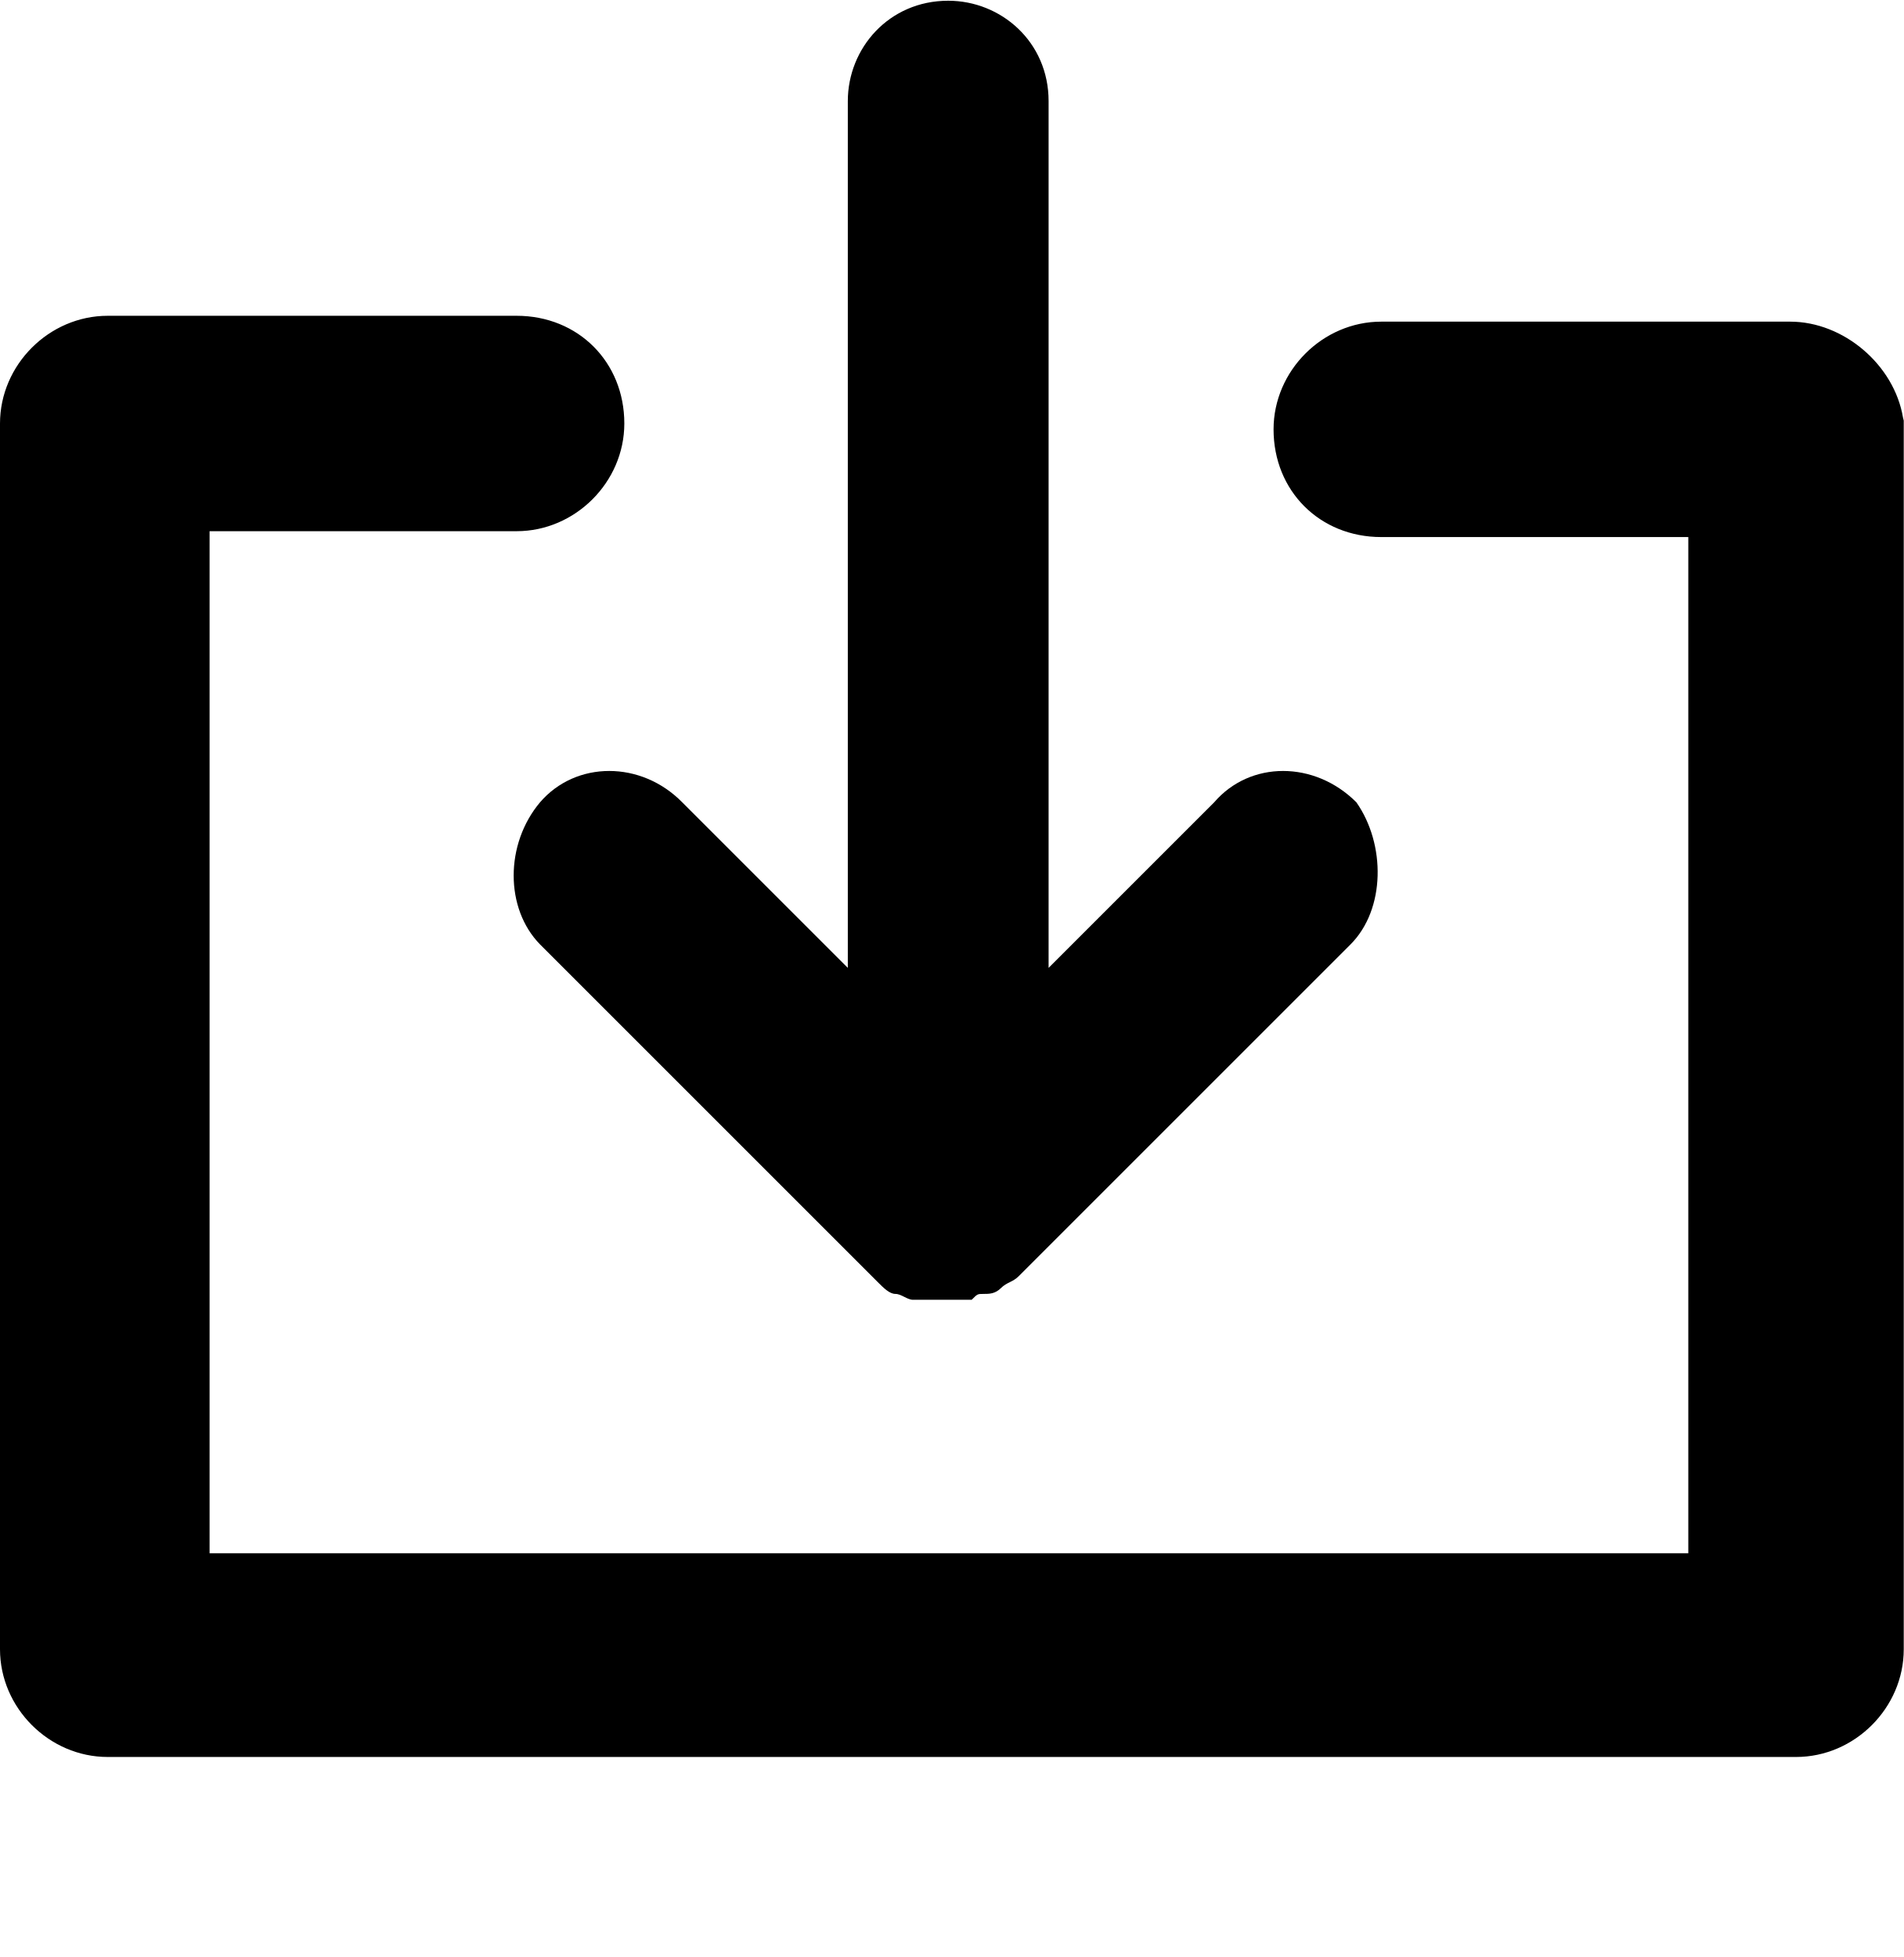
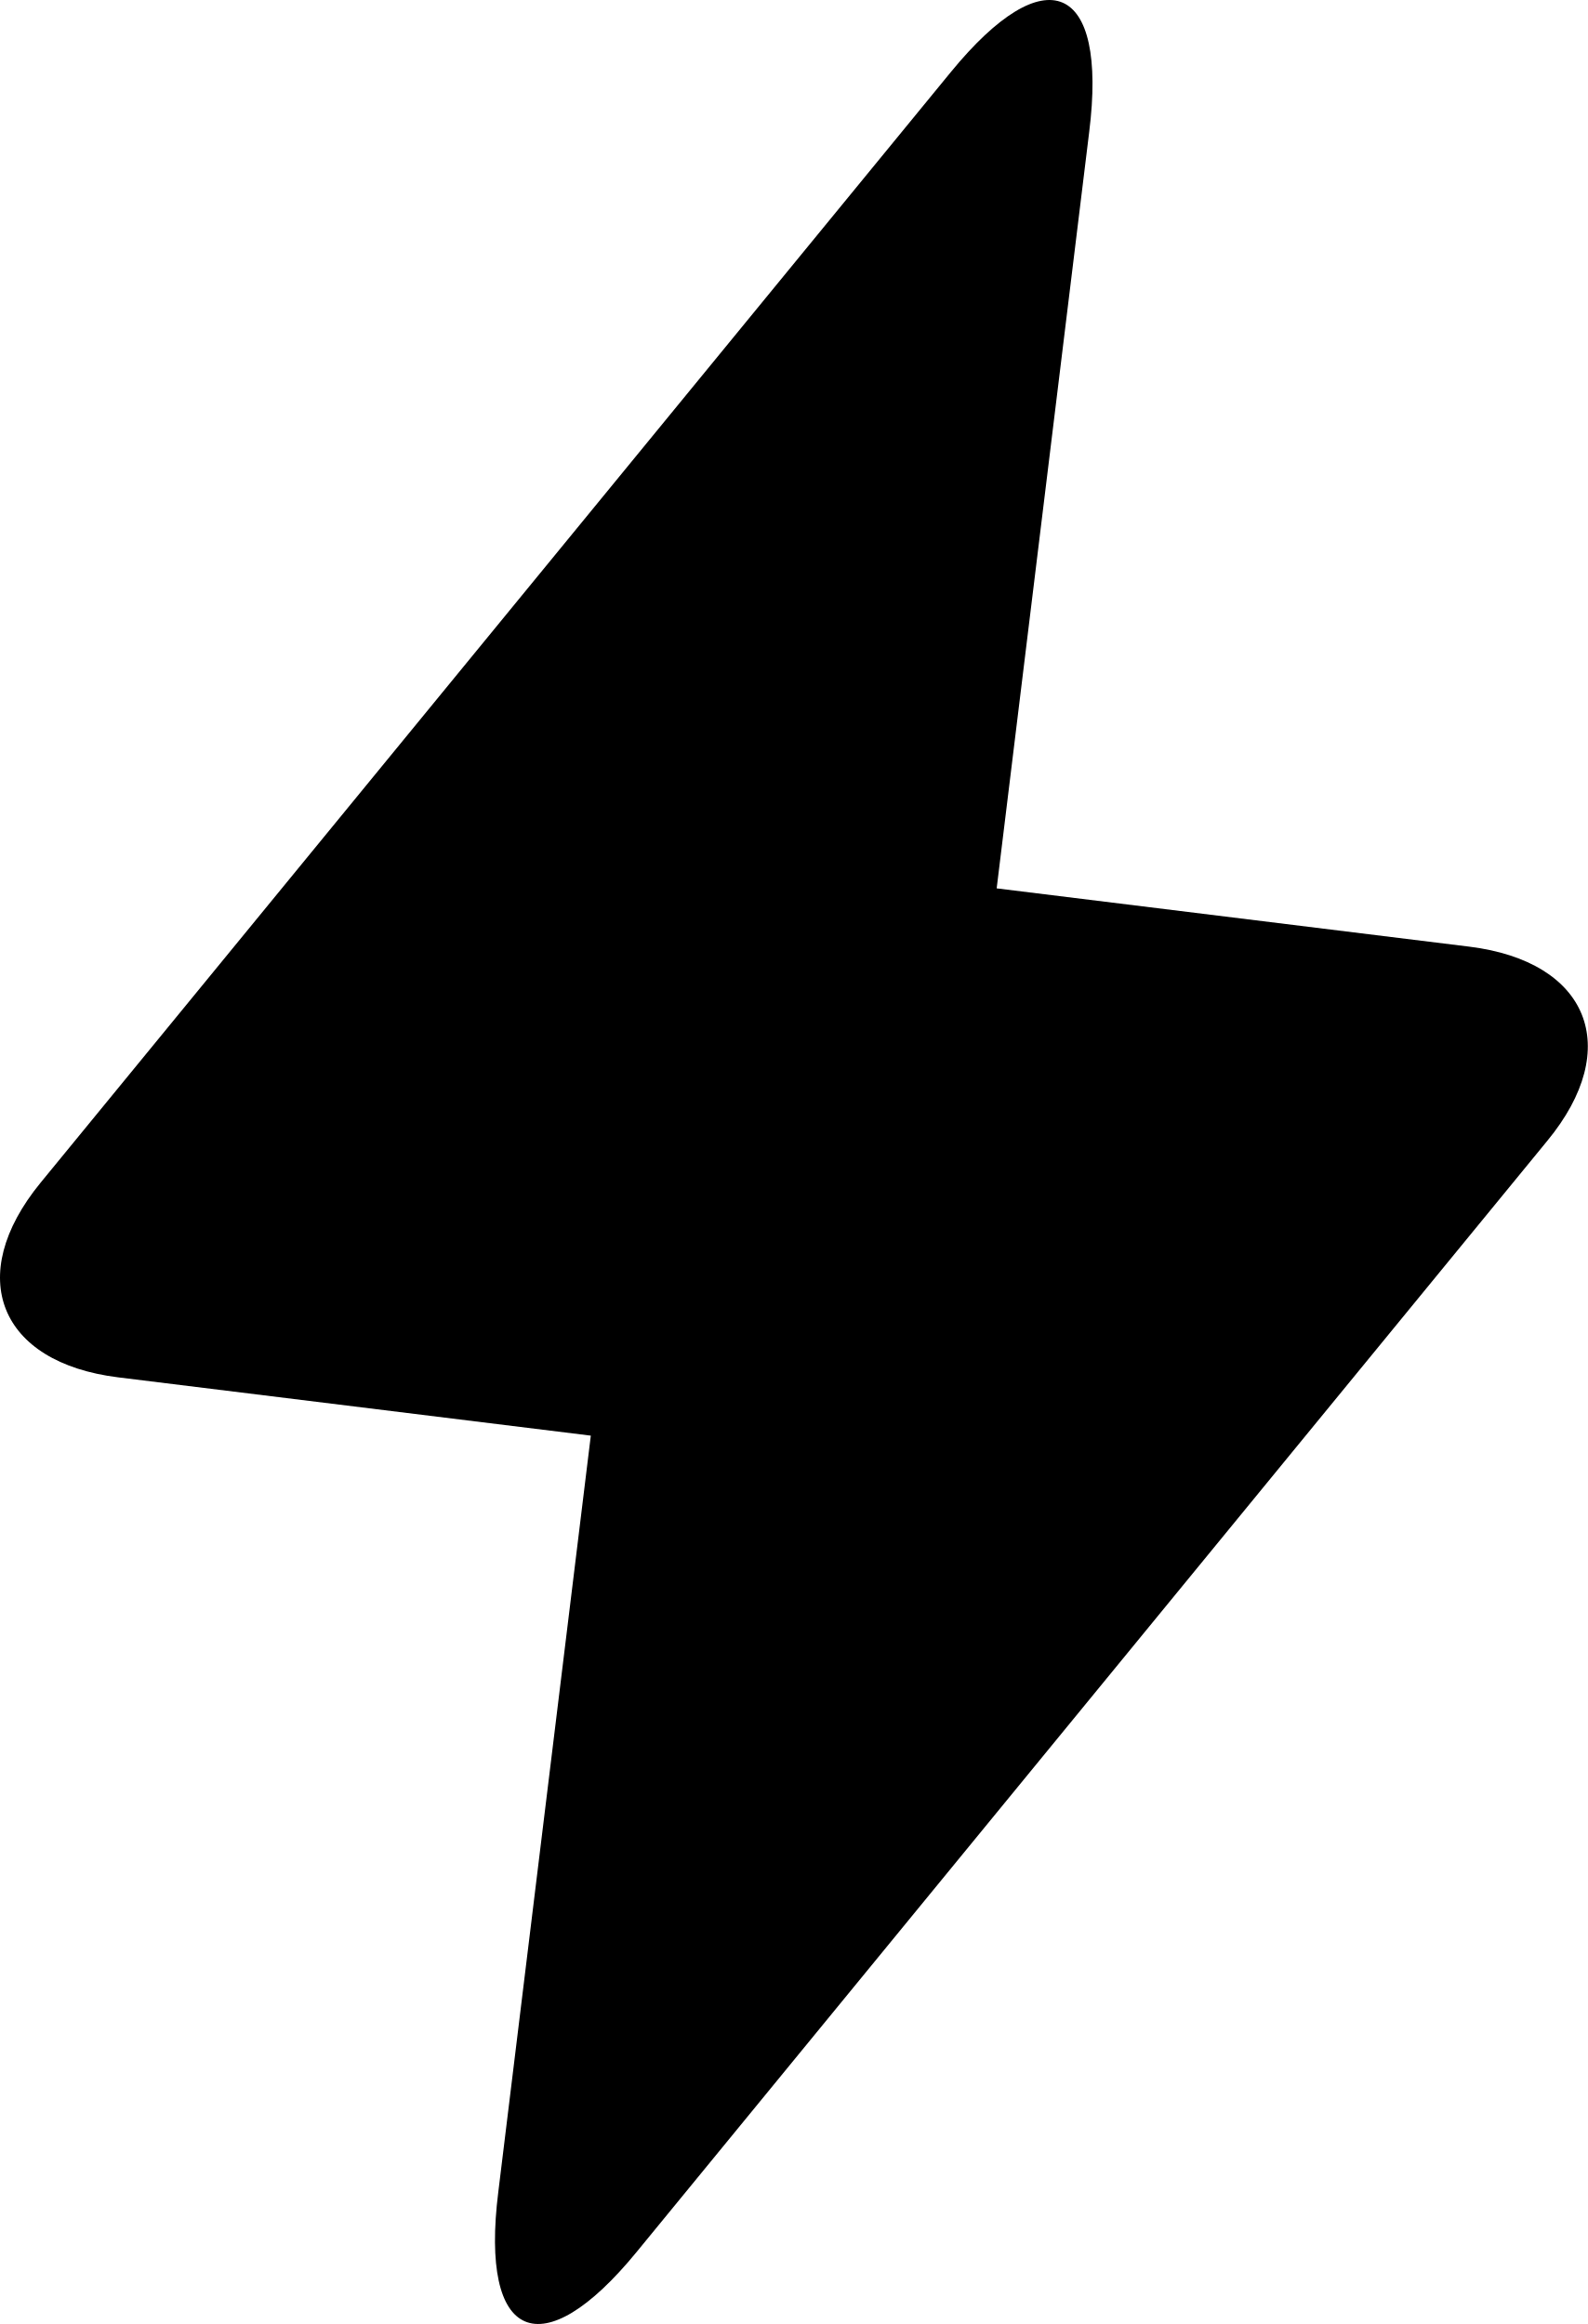
- <svg xmlns="http://www.w3.org/2000/svg" viewBox="386.1 458.4 259.8 267.1">
-   <path d="M645.8 515.4c-1.2-7.2-8.1-13.1-15.4-13.1h-55.8c-8 0-14.7 6.7-14.7 14.7 0 8.4 6.3 14.7 14.7 14.7h41.9v138.7H414.7V530.9h41.9c8 0 14.7-6.7 14.7-14.7 0-8.4-6.3-14.7-14.7-14.7h-55.8c-8 0-14.7 6.7-14.7 14.7v167.3c0 8 6.7 14.7 14.7 14.7h230.4c8 0 14.7-6.7 14.7-14.7V515.8l-.1-.4z" />
-   <path d="M459.8 567.9c-4.8 5.7-4.8 14.5 0 19.4l45.3 45.3.8.8c.8.8 1.6 1.6 2.4 1.6.8 0 1.6.8 2.4.8h8c.8-.8.8-.8 1.6-.8s1.6 0 2.4-.8c.8-.8 1.6-.8 2.4-1.6l45.3-45.3c4.8-4.8 4.8-13.7.8-19.4-5.7-5.7-14.5-5.7-19.4 0l-22.6 22.6V472.2c0-8.1-6.5-13.7-13.7-13.7-8.1 0-13.7 6.5-13.7 13.7v118.3l-22.6-22.6c-5.6-5.7-14.5-5.7-19.4 0z" />
+ <svg xmlns="http://www.w3.org/2000/svg" version="1.1" id="Layer_1" x="0px" y="0px" width="204.219px" height="298.95px" viewBox="0 0 204.219 298.95" style="enable-background:new 0 0 204.219 298.95;" xml:space="preserve">
+   <path d="M198.988,146.775l-117.1,142.9c-12.2,14.9-20.2,11.5-17.8-7.7l11.9-97.3l-60.8-7.5  c-15.3-1.9-19.8-13-10-25l117.1-142.9c12.2-14.9,20.2-11.5,17.8,7.7l-11.9,97.3l60.8,7.5  C204.288,123.675,208.888,134.775,198.988,146.775L198.988,146.775z" />
</svg>
